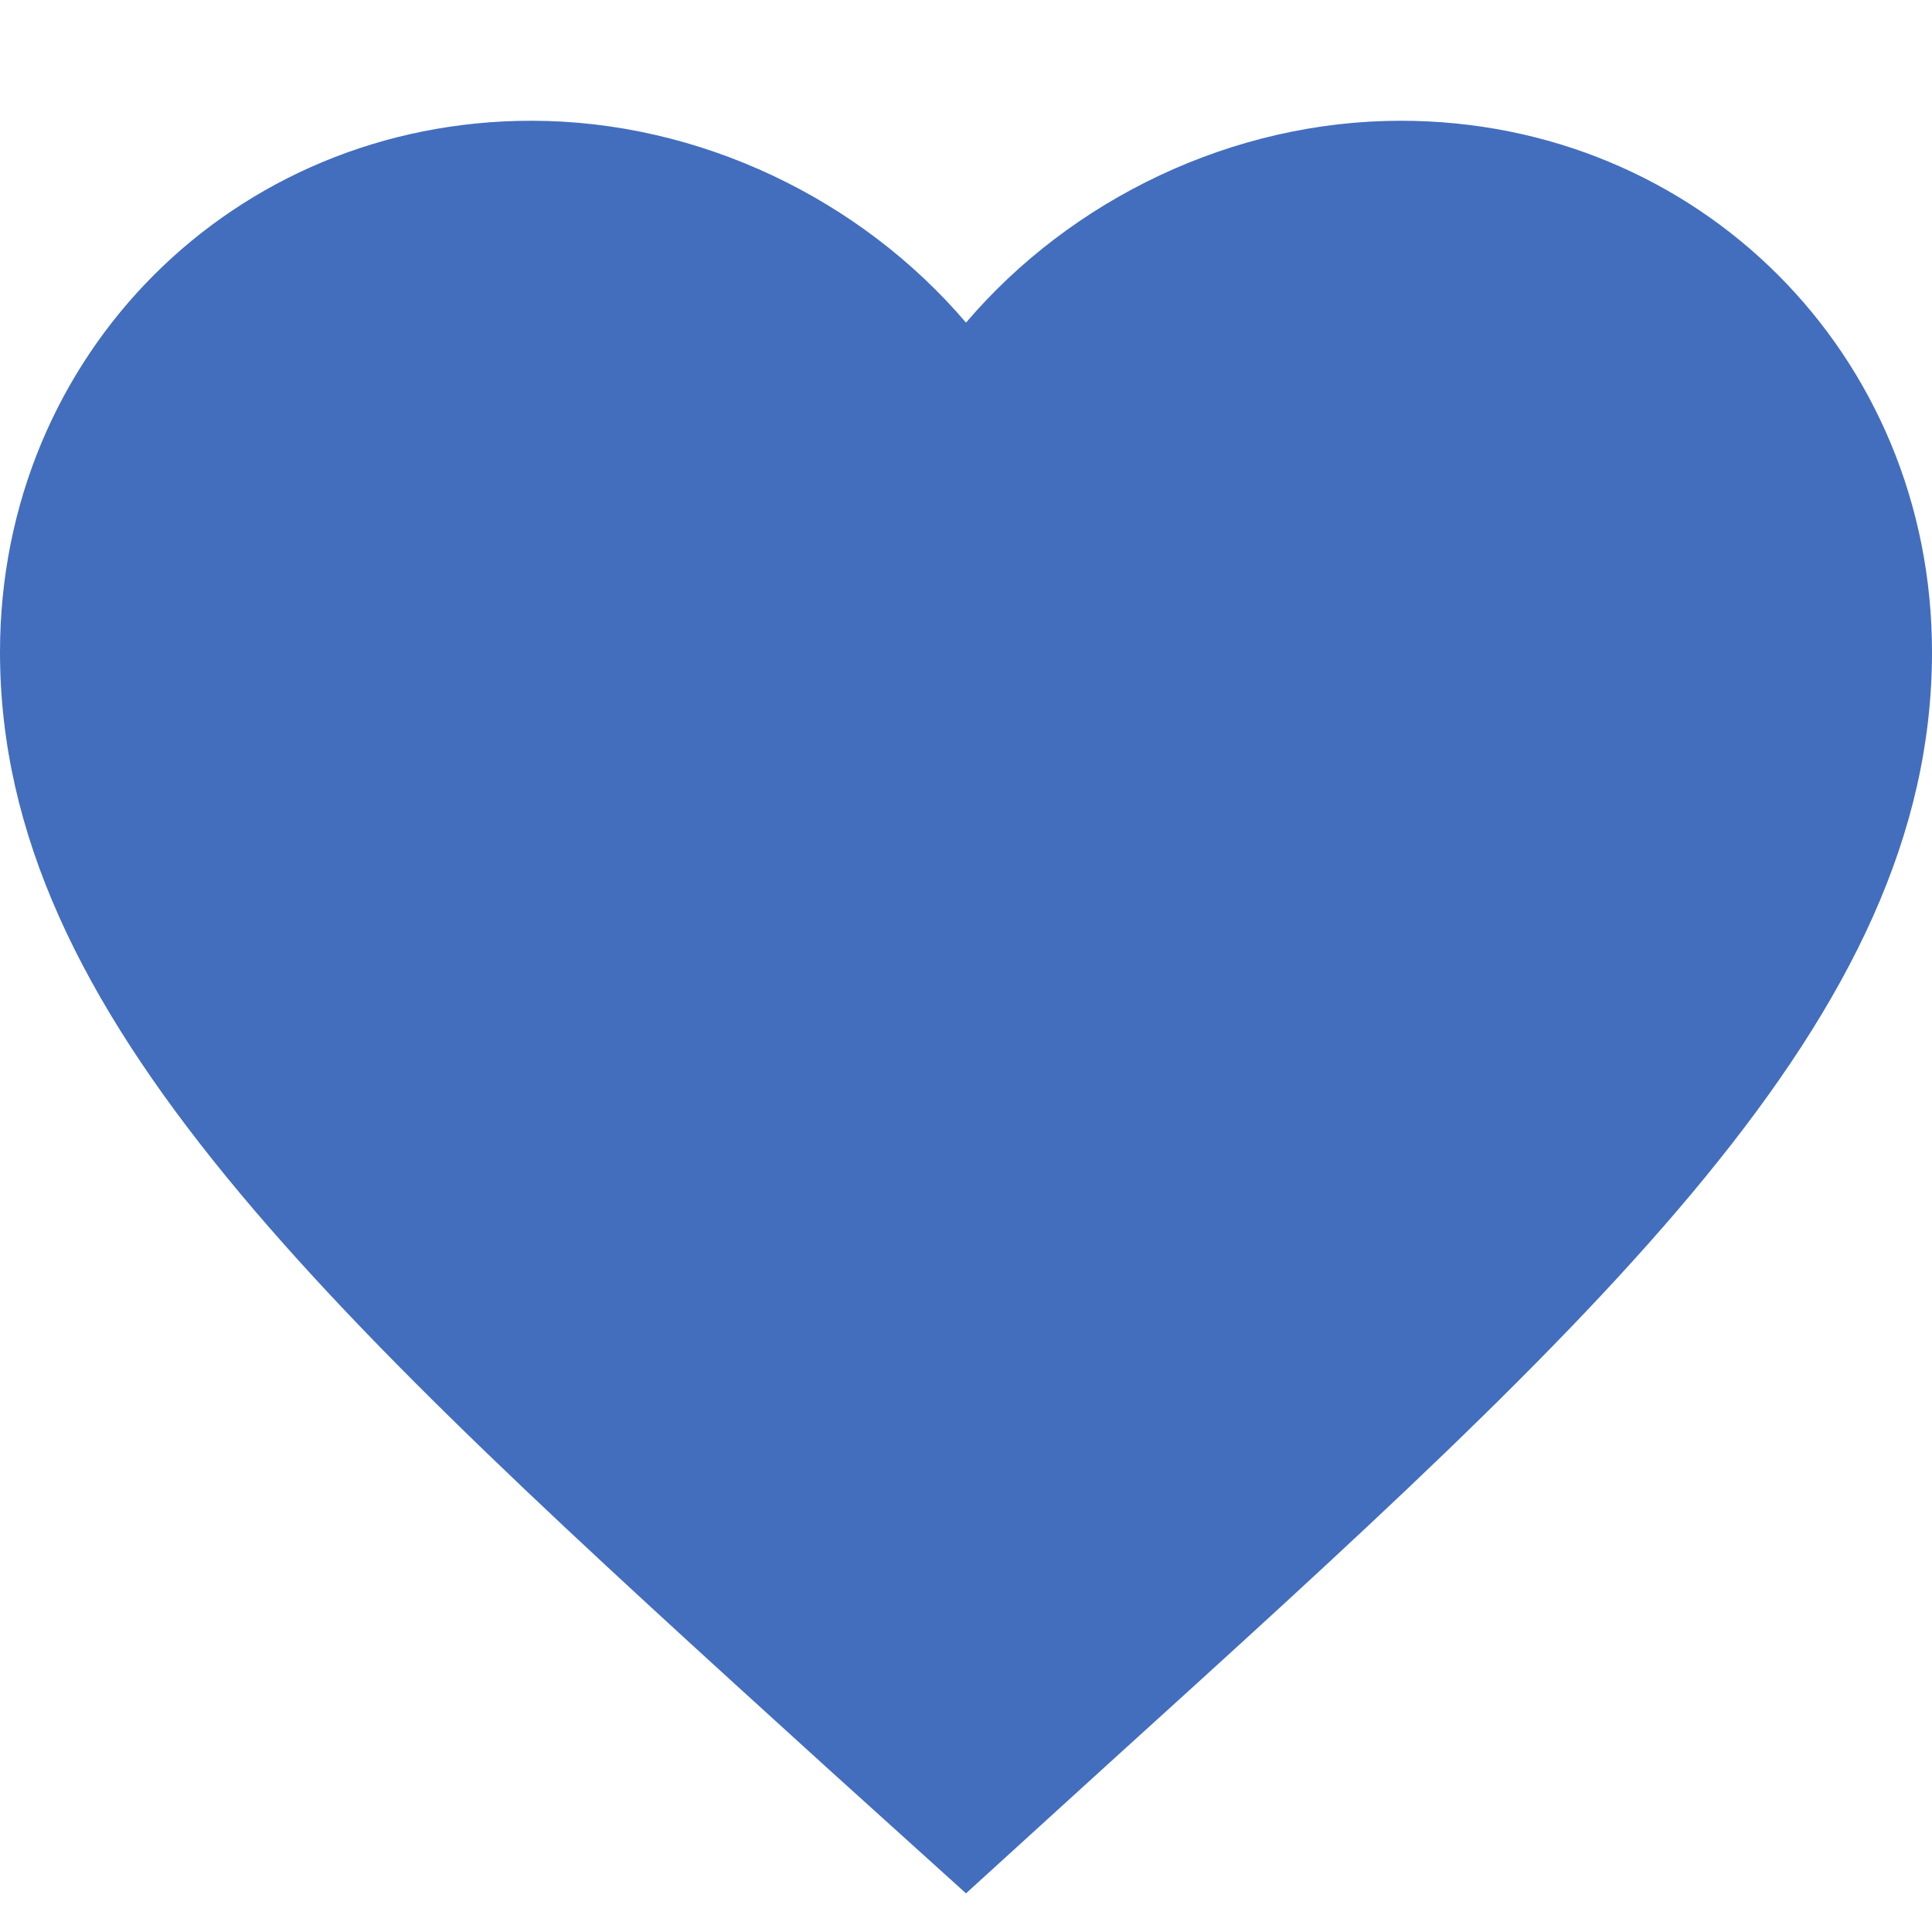
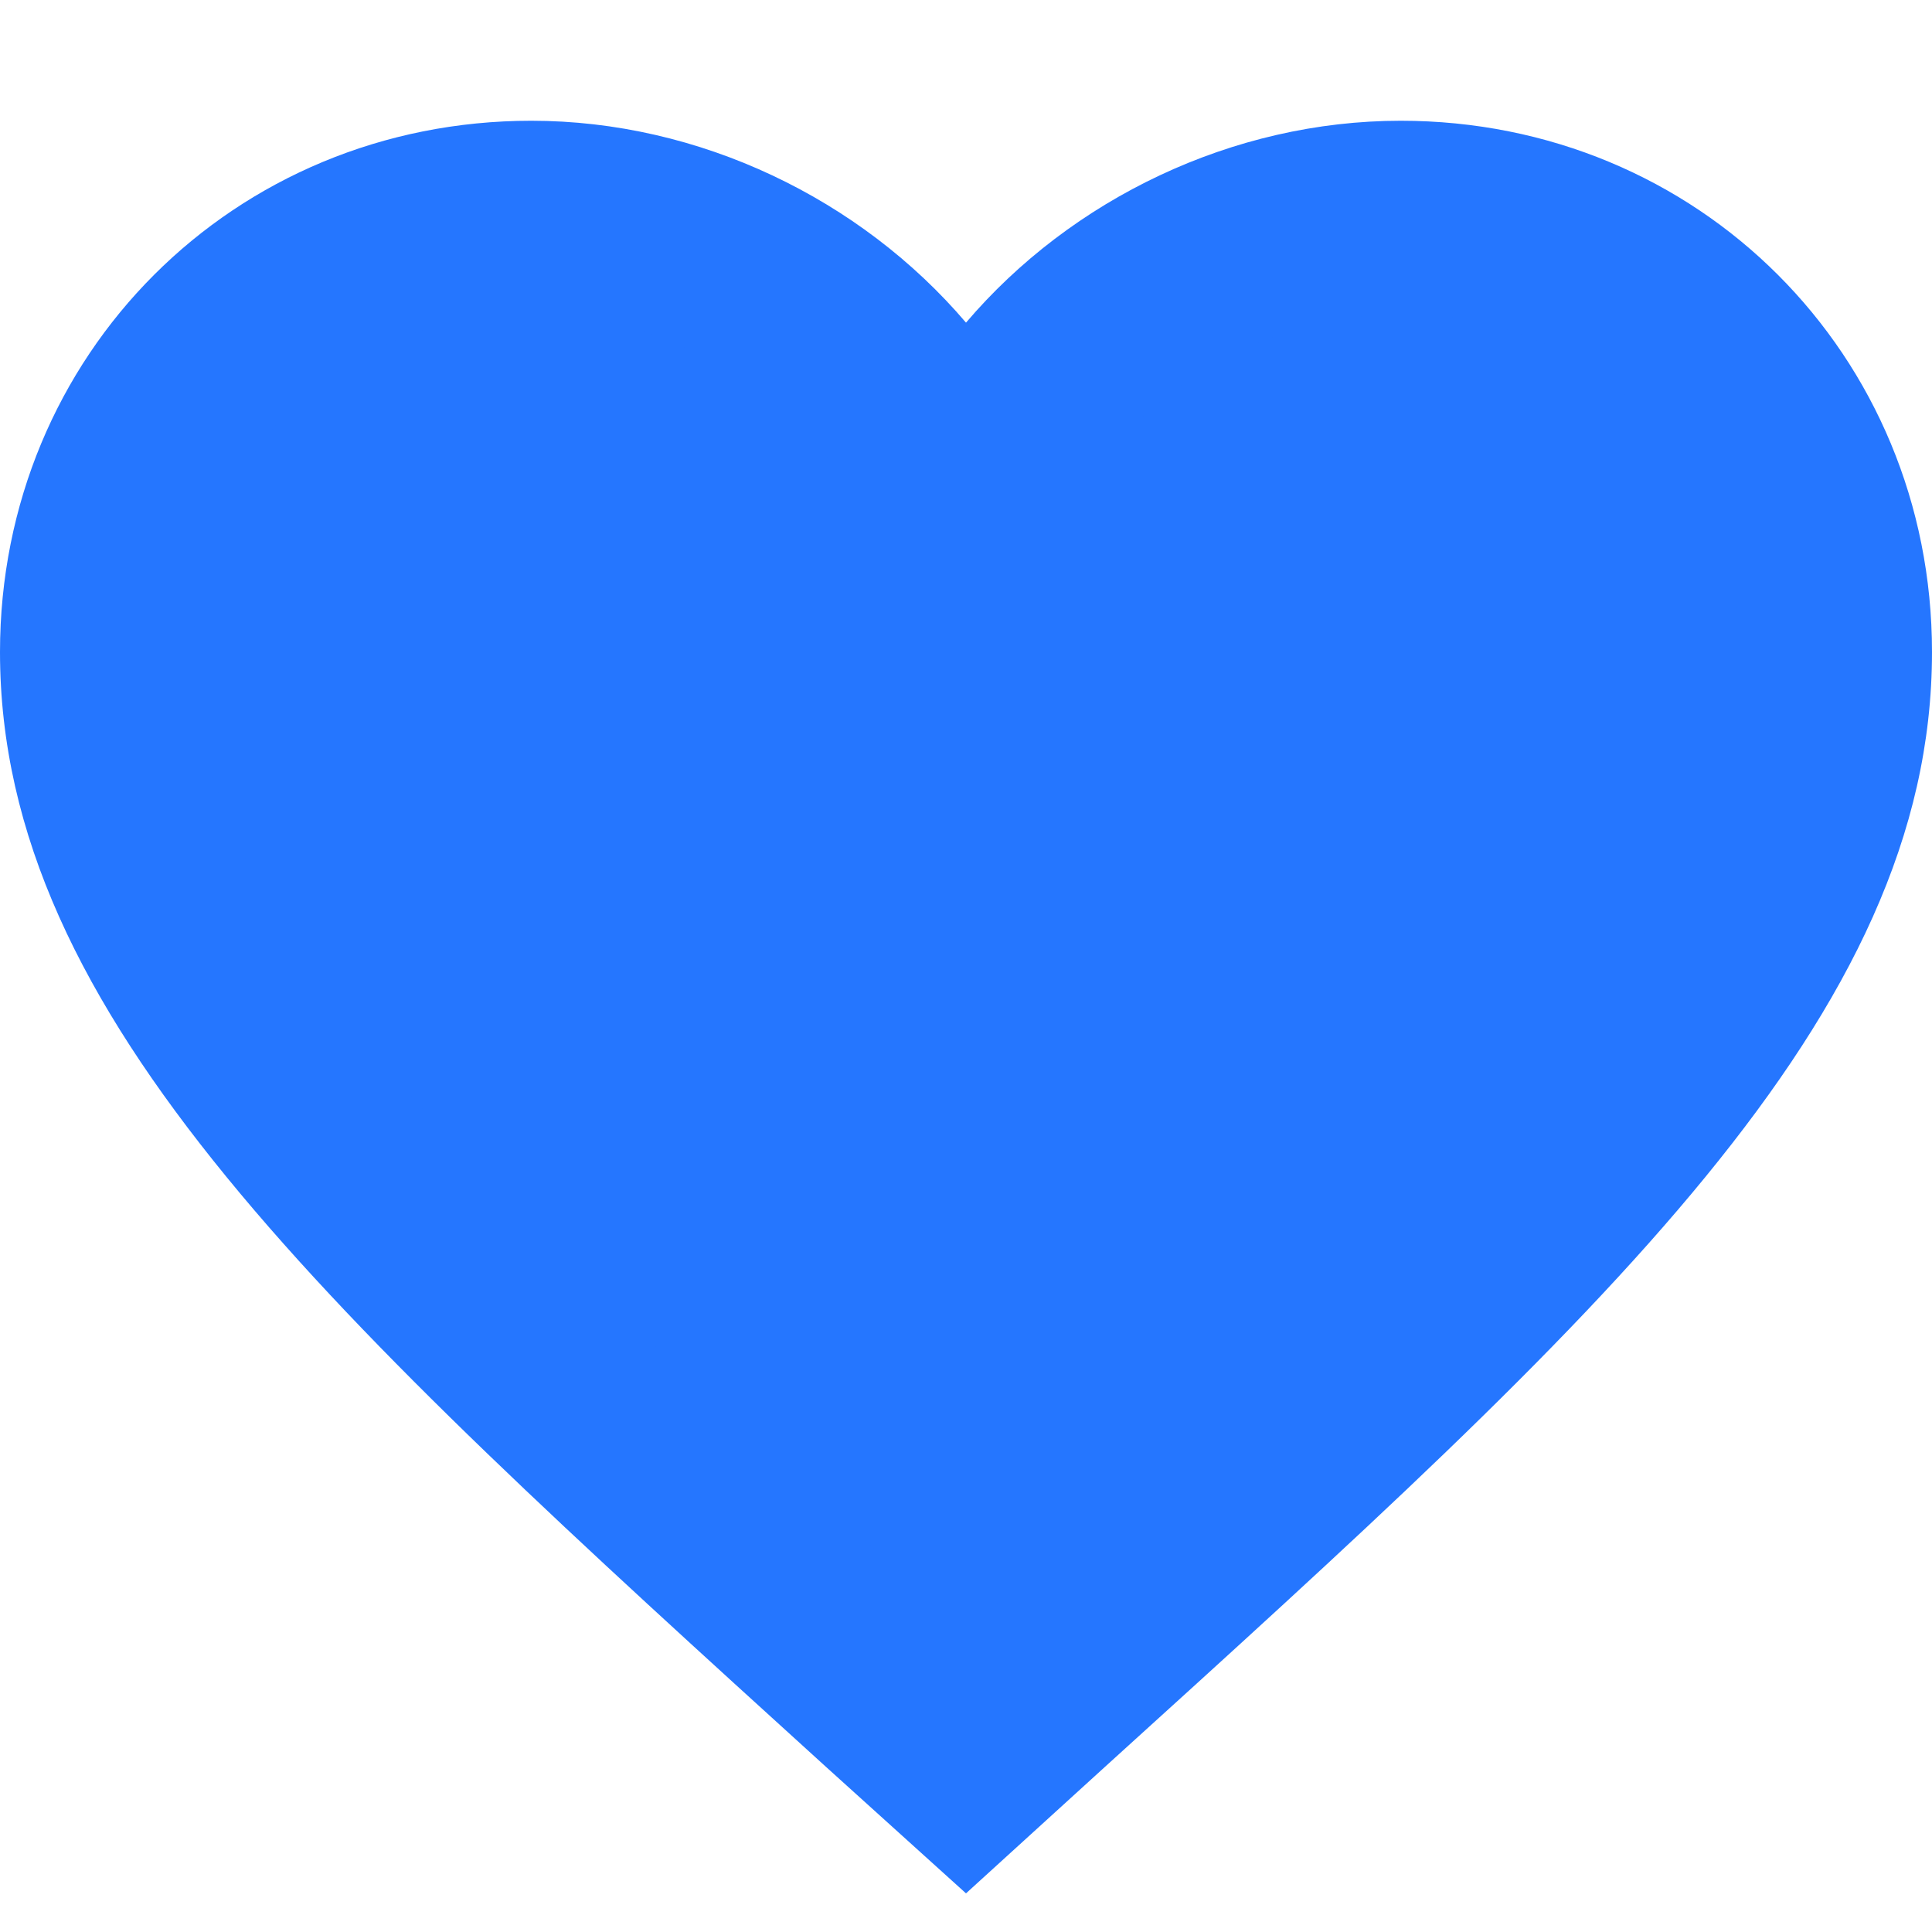
<svg xmlns="http://www.w3.org/2000/svg" width="16" height="16" viewBox="0 0 16 16" fill="none">
-   <path d="M11.6 1C10.208 1 8.872 1.648 8 2.672C7.128 1.648 5.792 1 4.4 1C1.936 1 0 2.936 0 5.4C0 8.424 2.72 10.888 6.84 14.632L8 15.68L9.16 14.624C13.28 10.888 16 8.424 16 5.4C16 2.936 14.064 1 11.6 1Z" fill="#436EBE" />
-   <path d="M8.08 13.44L8 13.52L7.92 13.44C4.112 9.992 1.6 7.712 1.6 5.4C1.6 3.8 2.8 2.6 4.4 2.6C5.632 2.6 6.832 3.392 7.256 4.488H8.752C9.168 3.392 10.368 2.6 11.6 2.6C13.2 2.6 14.4 3.8 14.4 5.4C14.4 7.712 11.888 9.992 8.08 13.44Z" fill="#436EBE" />
+   <path d="M11.6 1C10.208 1 8.872 1.648 8 2.672C7.128 1.648 5.792 1 4.4 1C1.936 1 0 2.936 0 5.4C0 8.424 2.72 10.888 6.84 14.632L8 15.68L9.16 14.624C13.28 10.888 16 8.424 16 5.4C16 2.936 14.064 1 11.6 1Z" fill="#2576FF" />
+   <path d="M8.08 13.44L8 13.52L7.92 13.44C4.112 9.992 1.6 7.712 1.6 5.4C1.6 3.8 2.8 2.6 4.4 2.6C5.632 2.6 6.832 3.392 7.256 4.488H8.752C9.168 3.392 10.368 2.6 11.6 2.6C13.2 2.6 14.4 3.8 14.4 5.4C14.4 7.712 11.888 9.992 8.08 13.44Z" fill="#2576FF" />
</svg>
